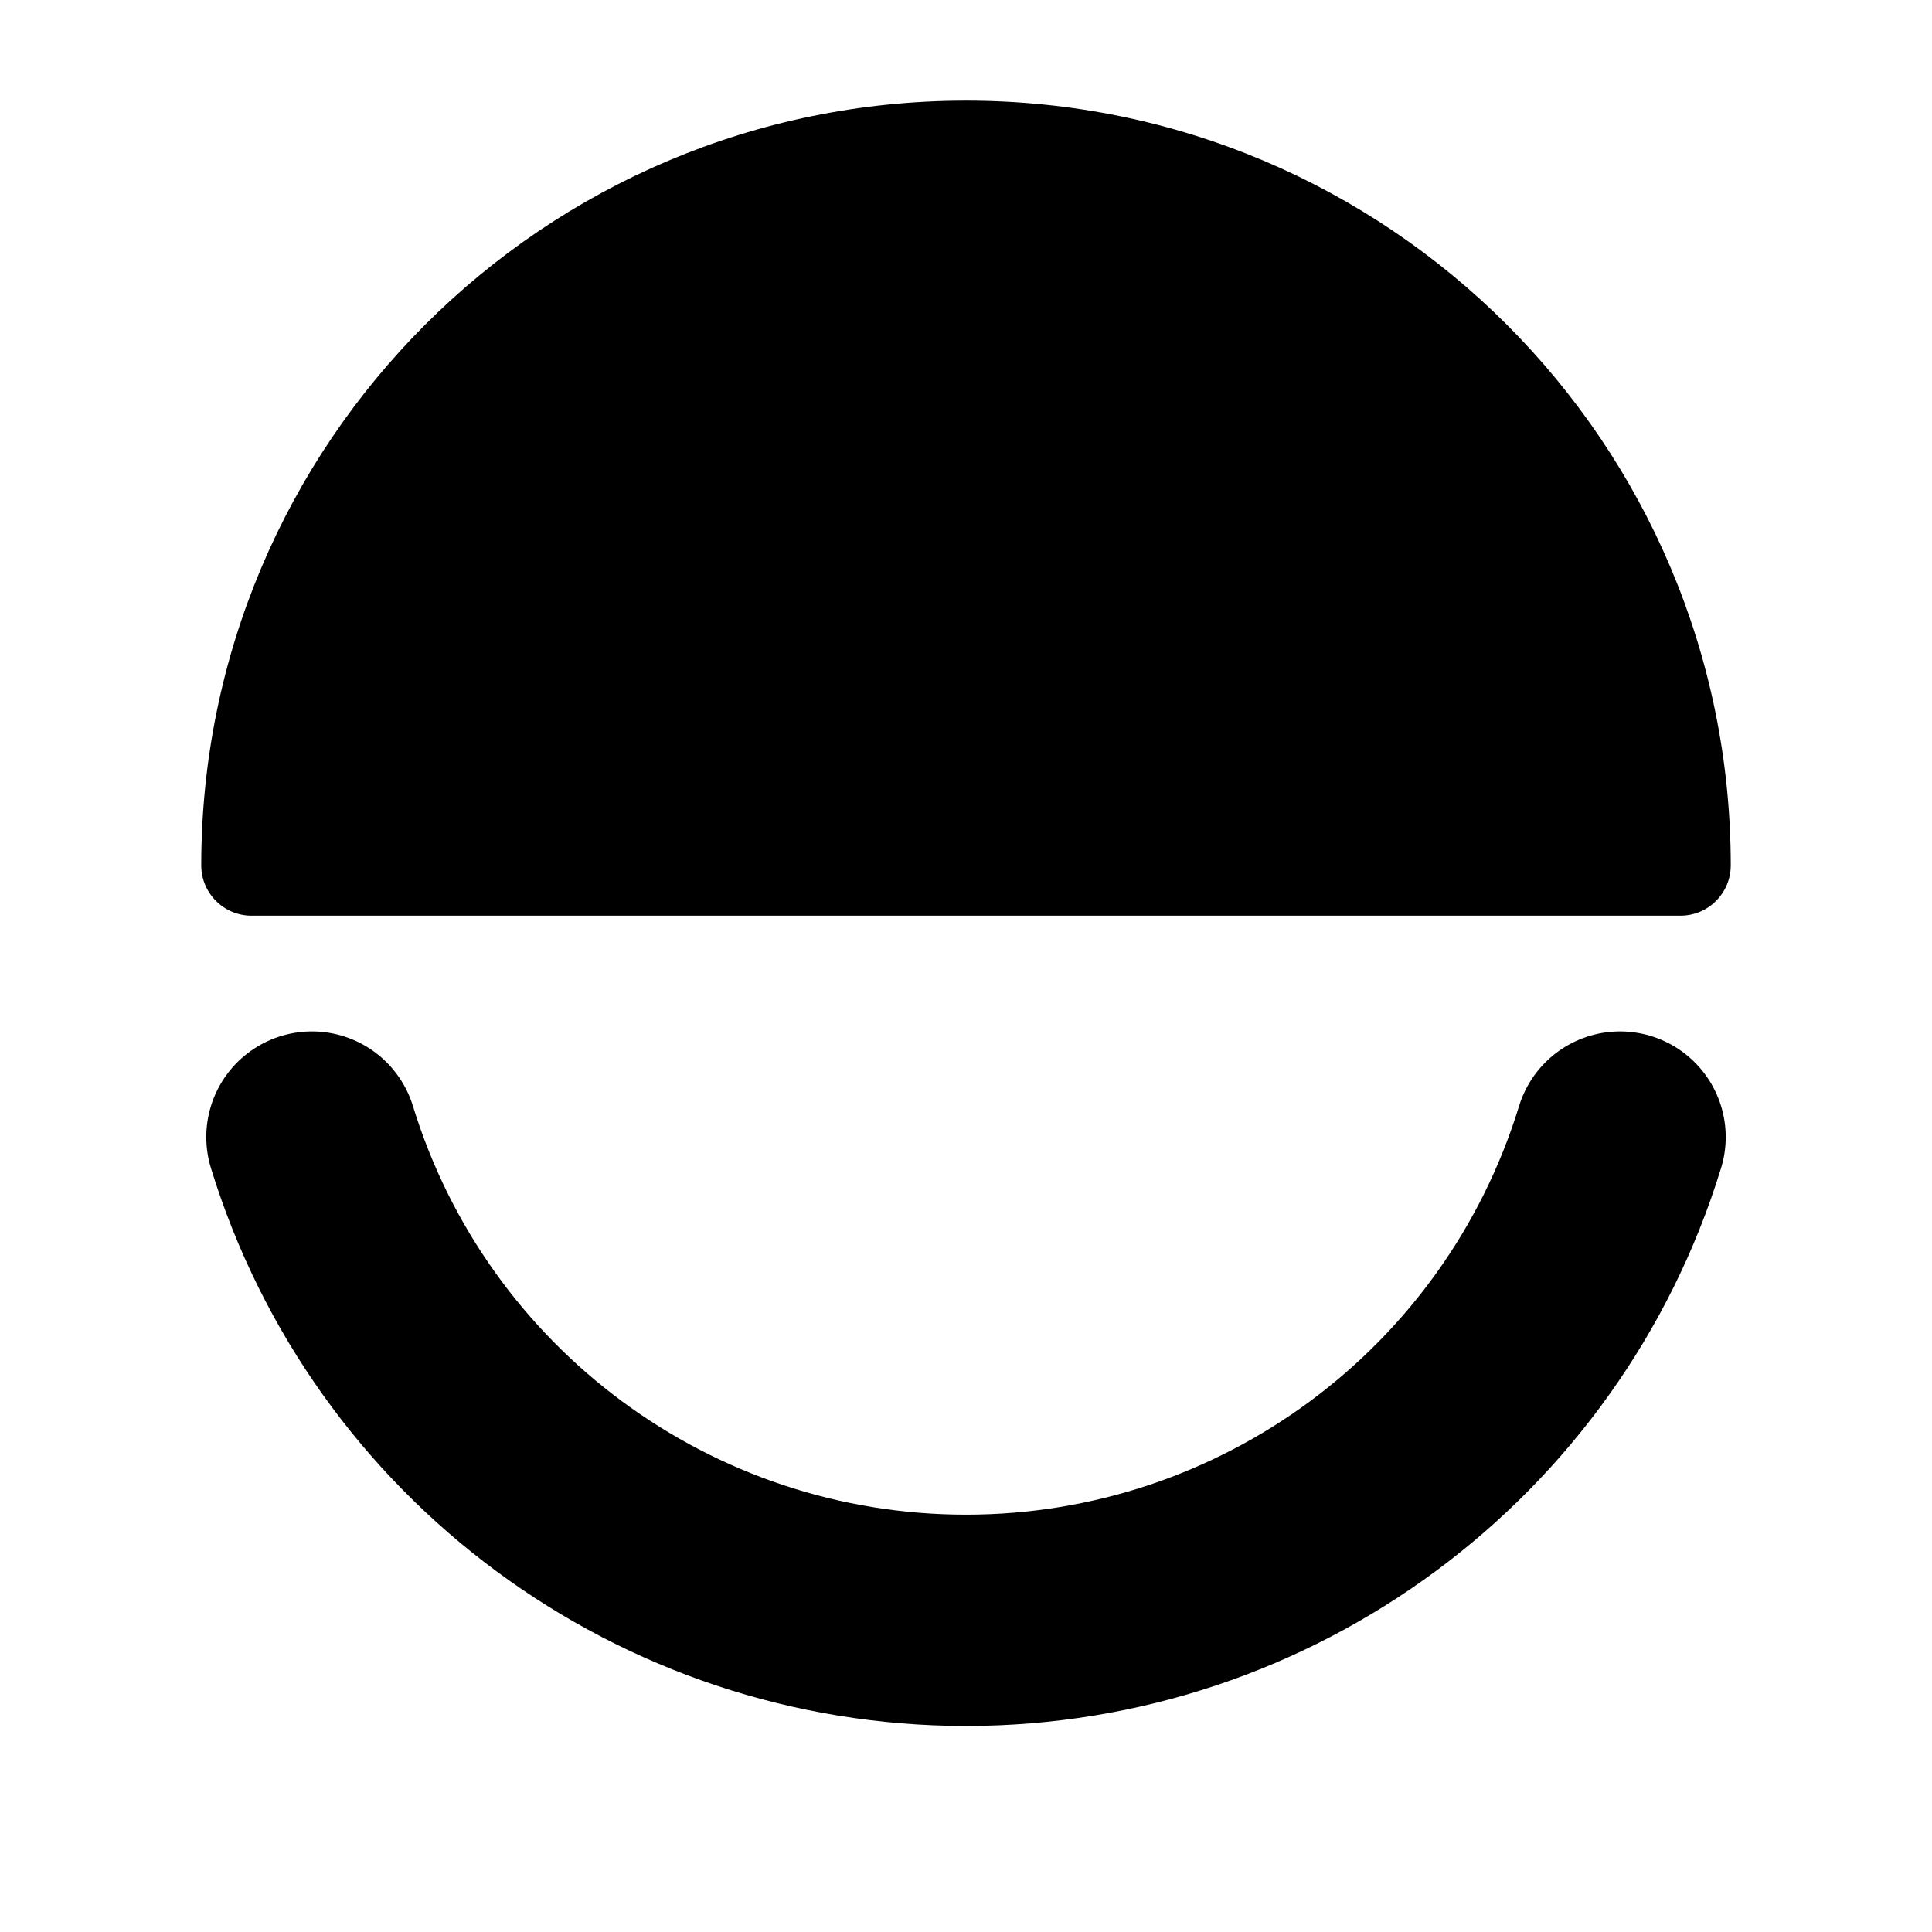
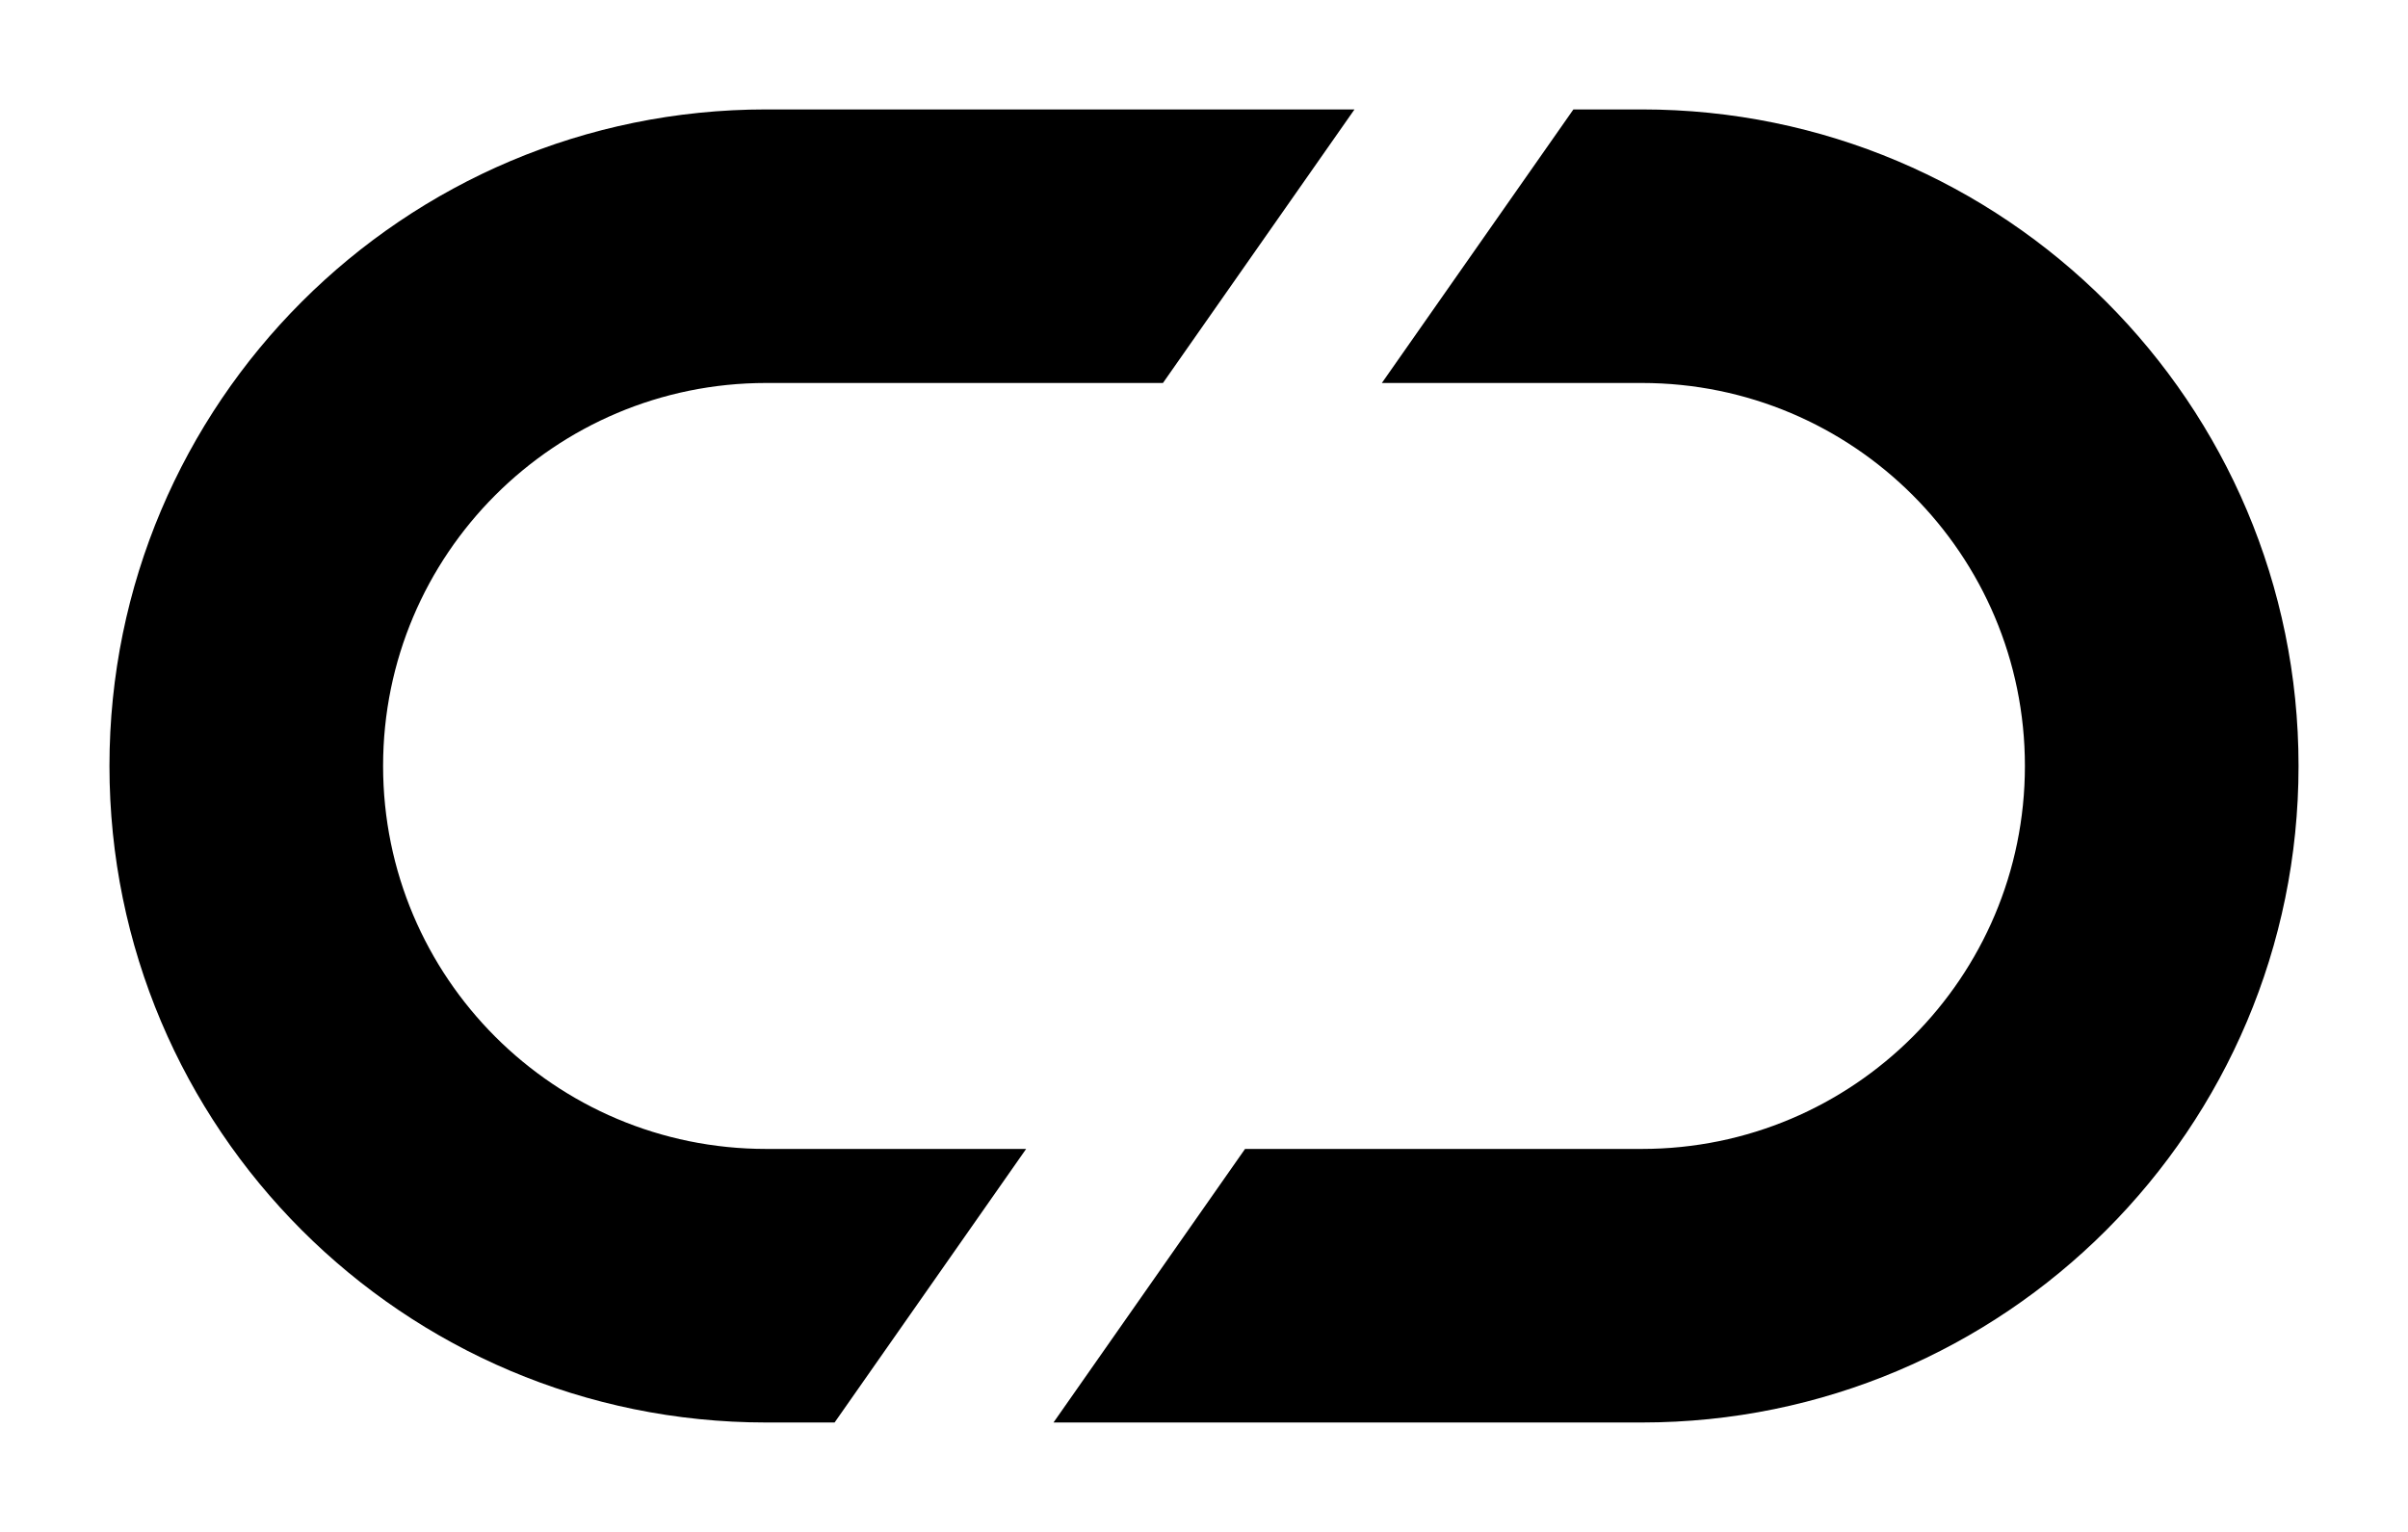
- <svg xmlns="http://www.w3.org/2000/svg" viewBox="0 0 96 96" fill="currentColor" role="img" aria-label="Semiglobe">
-   <path d="M10 43a38 38 0 0 1 76 0 2.500 2.500 0 0 1-2.500 2.500h-71a2.500 2.500 0 0 1-2.500-2.500z" />
-   <path d="M15.500 56.500a34 34 0 0 0 65 0" fill="none" stroke="currentColor" stroke-width="10.500" stroke-linecap="round" />
+ <svg xmlns="http://www.w3.org/2000/svg" viewBox="0 0 176 112" fill="currentColor" role="img" aria-label="Semiglobe">
+   <path d="M99 8 85 28H56a28 28 0 0 0 0 56h19l-14 20h-5a48 48 0 0 1 0-96Z" />
+   <path d="M115 8h5a48 48 0 0 1 0 96H77l14-20h29a28 28 0 0 0 0-56h-19Z" />
</svg>
